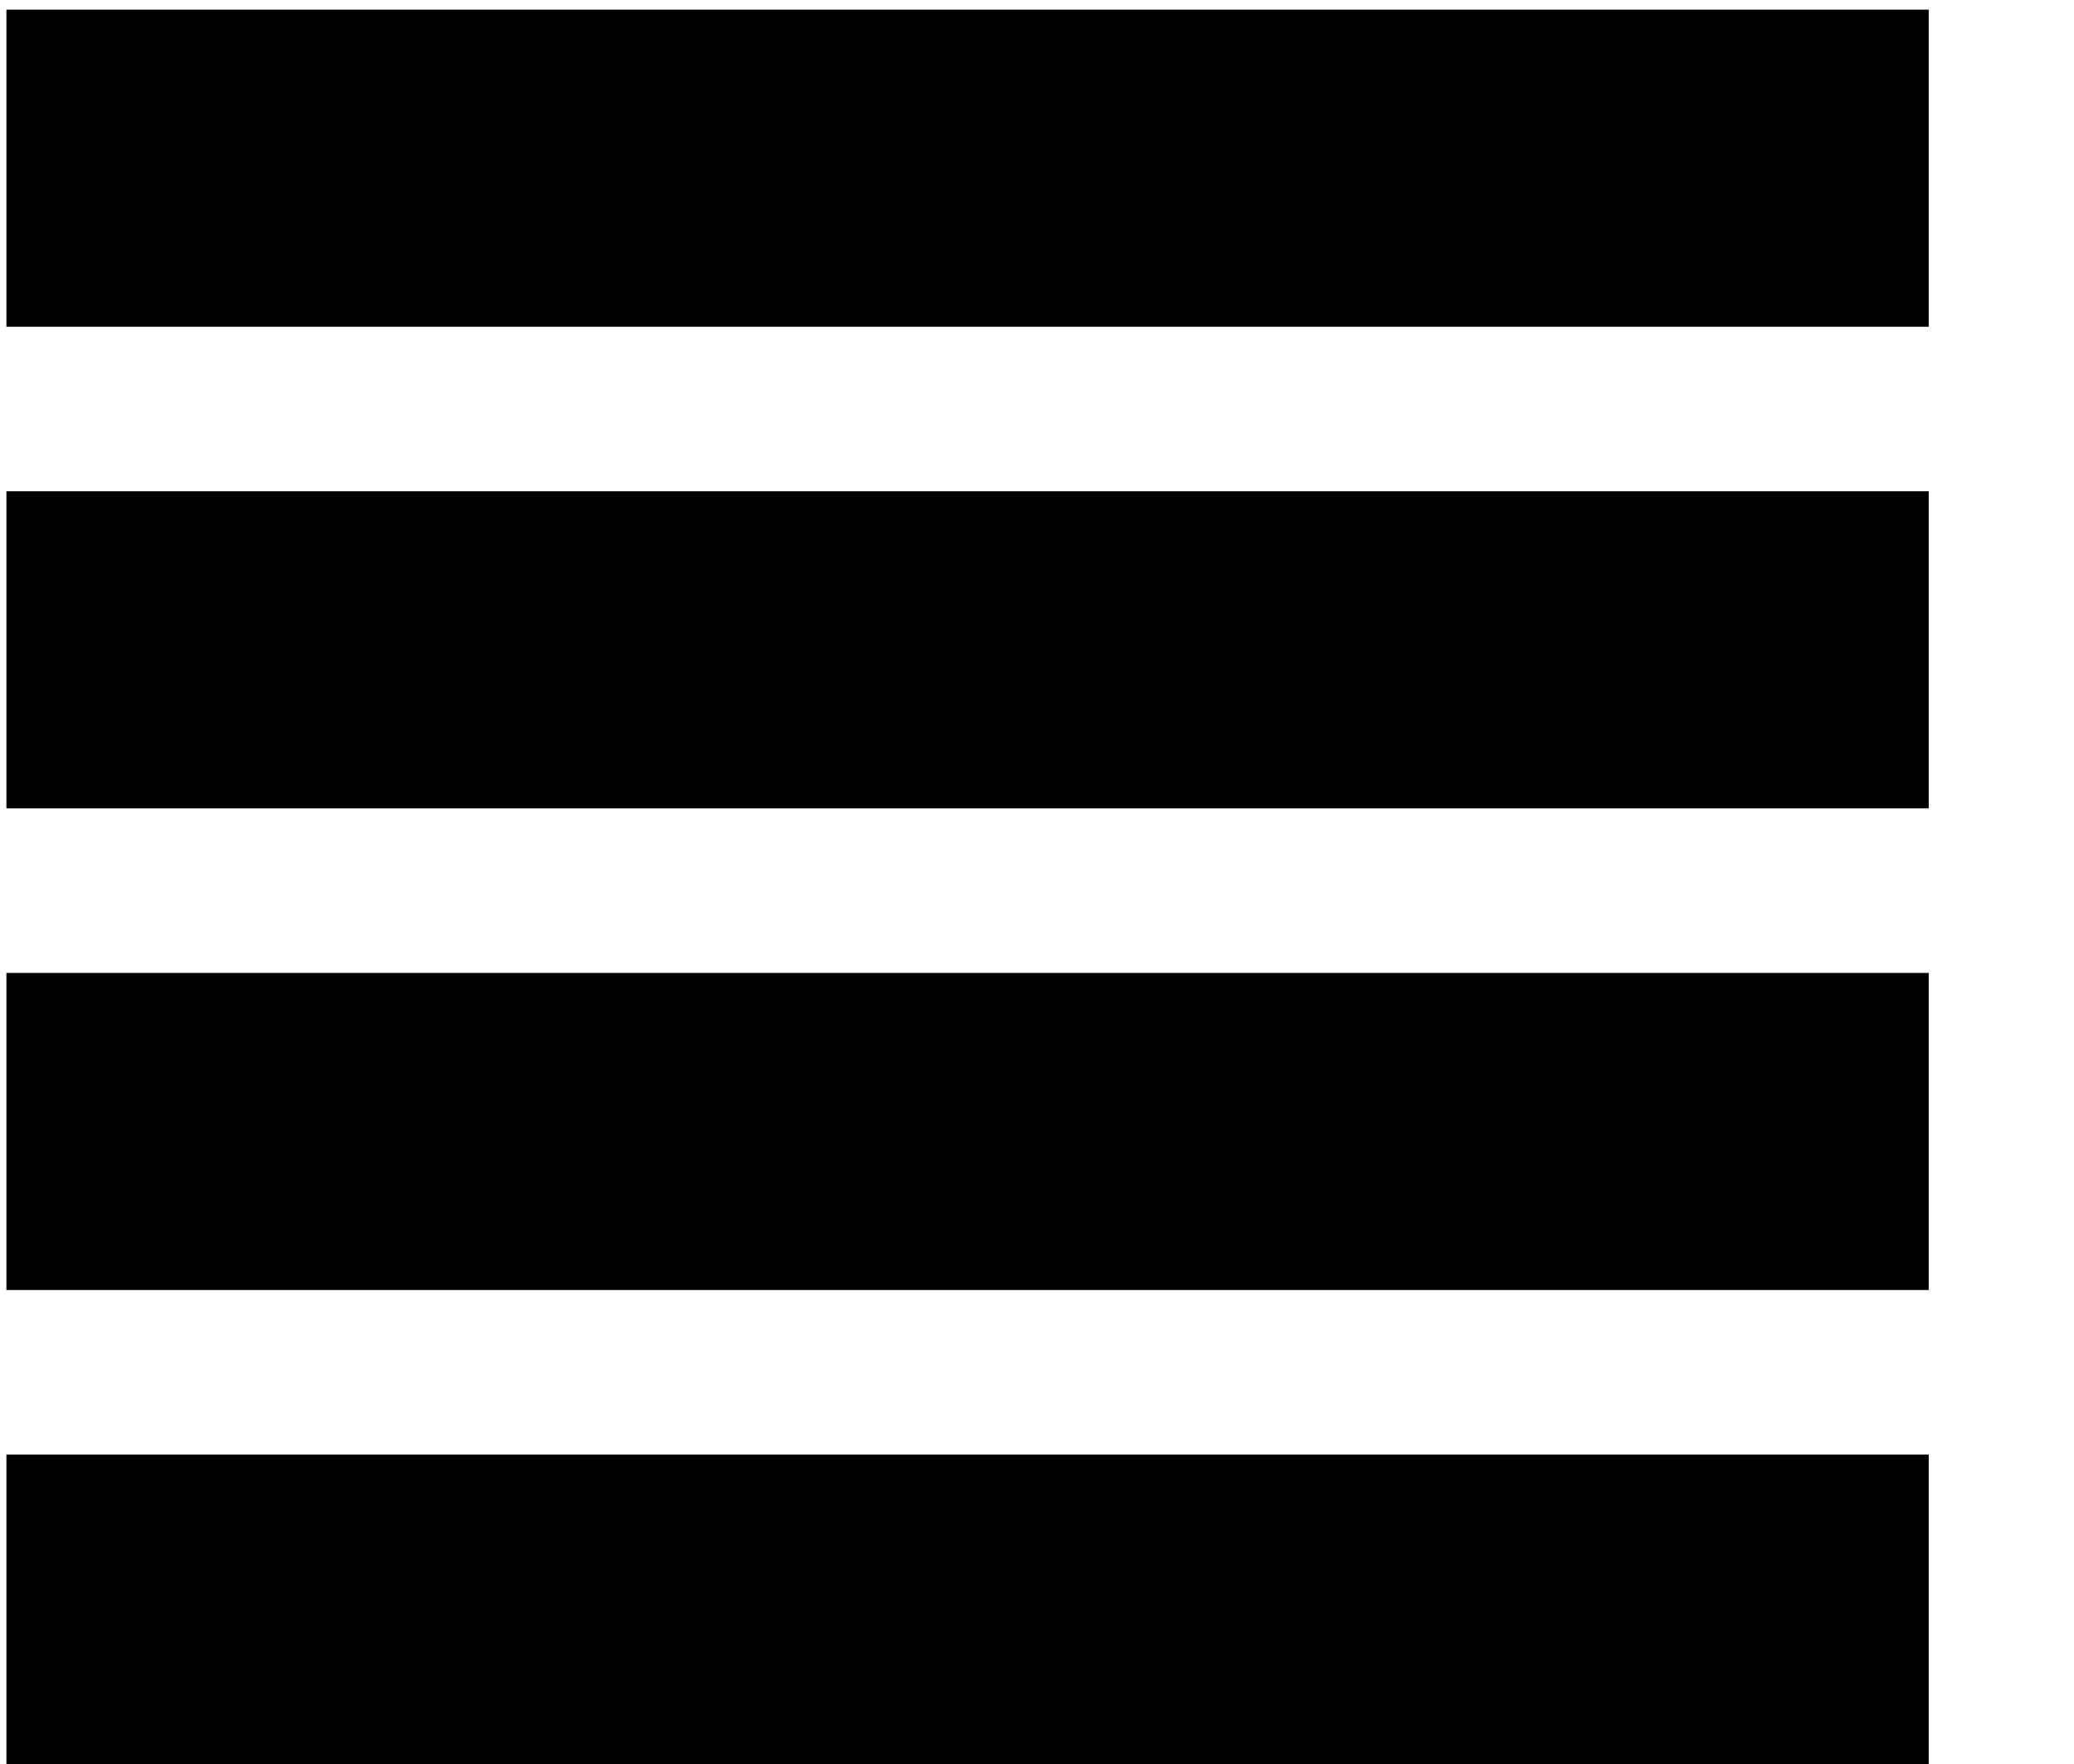
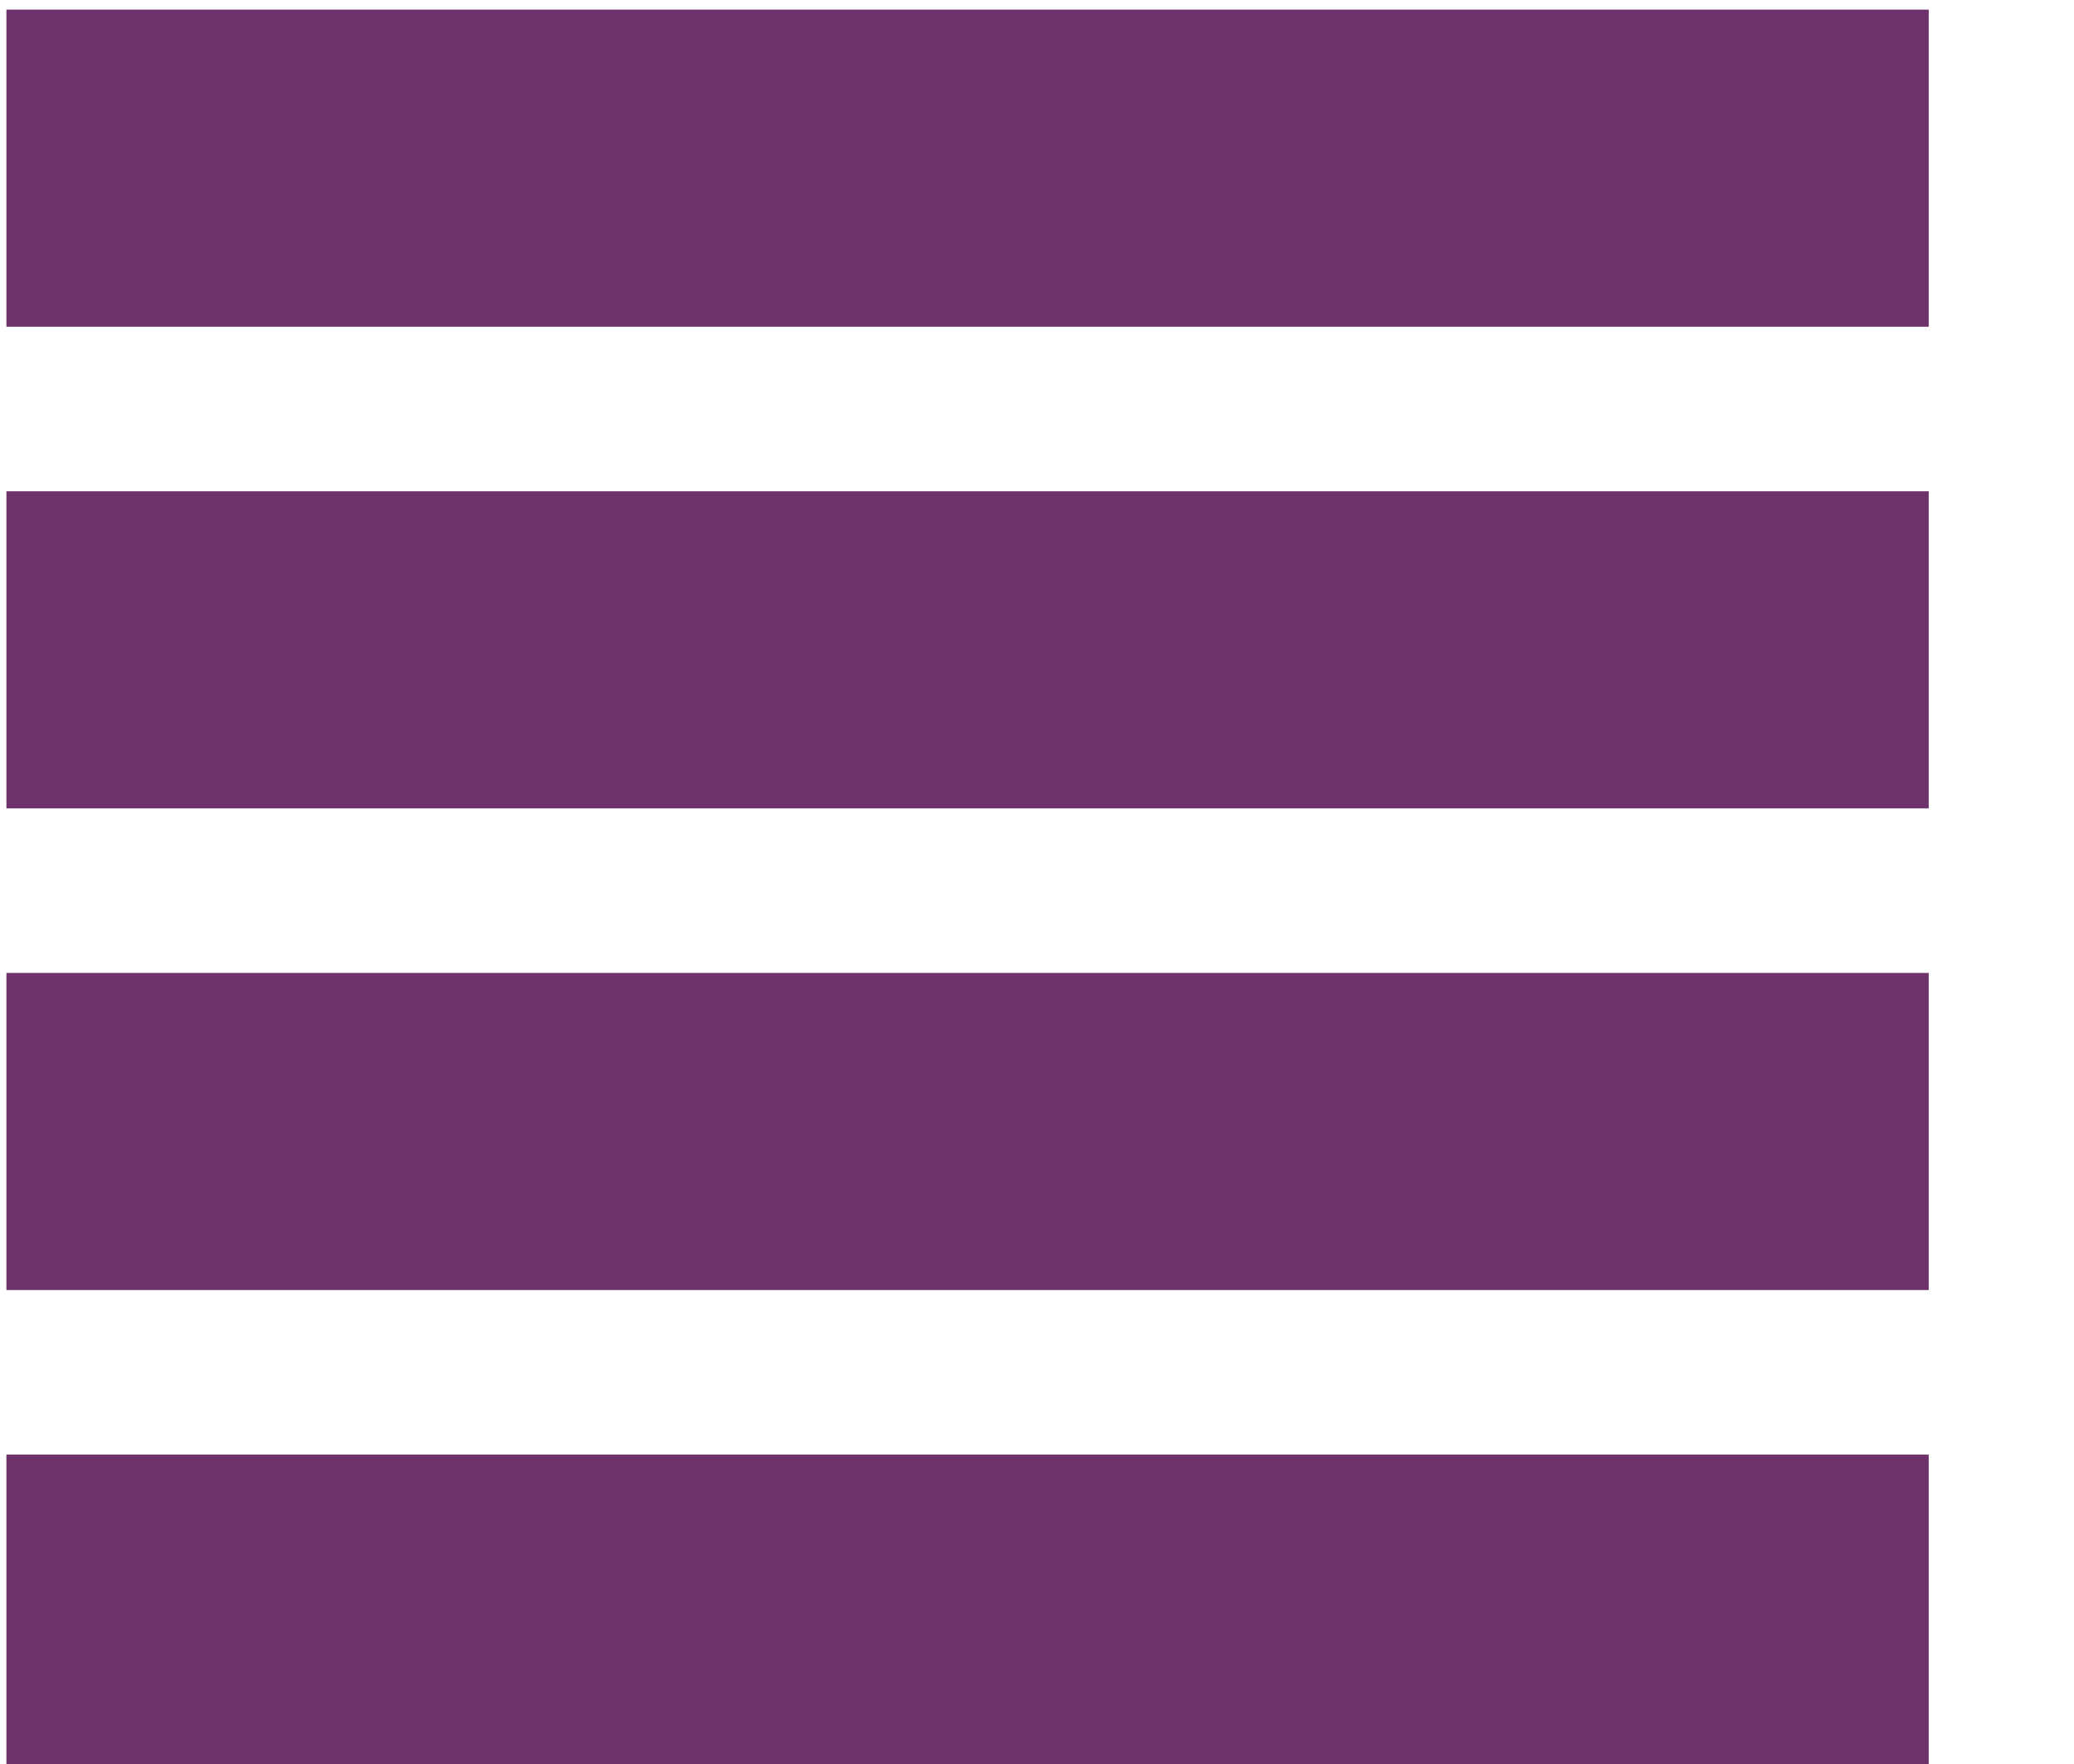
- <svg xmlns="http://www.w3.org/2000/svg" id="menu-open" version="1.1" x="0px" y="0px" viewBox="0 0 516.8 439.4" enable-background="new 0 0 516.8 439.4" xml:space="preserve">
-   <style>
- 
- @-webkit-keyframes l1-animation  {
- 	25% {
-     -webkit-transform-origin: 50% 50%;
-             transform-origin: 50% 50%;
- 		-webkit-transform: rotateZ(90deg) translateY(250%) translateX(38%)
- 		           scaleY(1.2) scaleX(0.9);
- 		        transform: rotateZ(90deg) translateY(250%) translateX(38%)
- 		           scaleY(1.2) scaleX(0.9);
- 	}
- 	100% {
-     -webkit-transform-origin: 50% 50%;
-             transform-origin: 50% 50%;
- 		-webkit-transform: rotateZ(90deg) translateY(250%) translateX(38%)
- 		           scaleY(1.2) scaleX(0.9);
- 		        transform: rotateZ(90deg) translateY(250%) translateX(38%)
- 		           scaleY(1.2) scaleX(0.9);
- 	}
- }
- 
- @keyframes l1-animation  {
- 	25% {
-     -webkit-transform-origin: 50% 50%;
-             transform-origin: 50% 50%;
- 		-webkit-transform: rotateZ(90deg) translateY(250%) translateX(38%)
- 		           scaleY(1.2) scaleX(0.9);
- 		        transform: rotateZ(90deg) translateY(250%) translateX(38%)
- 		           scaleY(1.2) scaleX(0.9);
- 	}
- 	100% {
-     -webkit-transform-origin: 50% 50%;
-             transform-origin: 50% 50%;
- 		-webkit-transform: rotateZ(90deg) translateY(250%) translateX(38%)
- 		           scaleY(1.2) scaleX(0.9);
- 		        transform: rotateZ(90deg) translateY(250%) translateX(38%)
- 		           scaleY(1.2) scaleX(0.9);
- 	}
- }
- 
- @-webkit-keyframes l2-animation  {
- 	50% {
-     -webkit-transform-origin: 0% 0%;
-             transform-origin: 0% 0%;
- 		-webkit-transform: rotateZ(0deg)
- 		           scaleX(1) translateX(0%) translateY(0%);
- 		        transform: rotateZ(0deg)
- 		           scaleX(1) translateX(0%) translateY(0%);
- 	}
- 	75% {
- 	    -webkit-transform-origin: 50% 50%;
- 	            transform-origin: 50% 50%;
- 			-webkit-transform: rotateZ(40deg)
- 			           scaleX(0.6) translateX(30%) translateY(-140%);
- 			        transform: rotateZ(40deg)
- 			           scaleX(0.6) translateX(30%) translateY(-140%);
- 	}
- 	100% {
- 	    -webkit-transform-origin: 50% 50%;
- 	            transform-origin: 50% 50%;
- 			-webkit-transform: rotateZ(40deg)
- 			           scaleX(0.6) translateX(30%) translateY(-140%);
- 			        transform: rotateZ(40deg)
- 			           scaleX(0.6) translateX(30%) translateY(-140%);
- 	}
- }
- 
- @keyframes l2-animation  {
- 	50% {
-     -webkit-transform-origin: 0% 0%;
-             transform-origin: 0% 0%;
- 		-webkit-transform: rotateZ(0deg)
- 		           scaleX(1) translateX(0%) translateY(0%);
- 		        transform: rotateZ(0deg)
- 		           scaleX(1) translateX(0%) translateY(0%);
- 	}
- 	75% {
- 	    -webkit-transform-origin: 50% 50%;
- 	            transform-origin: 50% 50%;
- 			-webkit-transform: rotateZ(40deg)
- 			           scaleX(0.6) translateX(30%) translateY(-140%);
- 			        transform: rotateZ(40deg)
- 			           scaleX(0.6) translateX(30%) translateY(-140%);
- 	}
- 	100% {
- 	    -webkit-transform-origin: 50% 50%;
- 	            transform-origin: 50% 50%;
- 			-webkit-transform: rotateZ(40deg)
- 			           scaleX(0.6) translateX(30%) translateY(-140%);
- 			        transform: rotateZ(40deg)
- 			           scaleX(0.6) translateX(30%) translateY(-140%);
- 	}
- }
- 
- @-webkit-keyframes l3-animation  {
- 	75% {
-     -webkit-transform-origin: 0% 0%;
-             transform-origin: 0% 0%;
- 		-webkit-transform: rotateZ(0deg)
- 		           scaleX(1) translateX(0%) translateY(0%);
- 		        transform: rotateZ(0deg)
- 		           scaleX(1) translateX(0%) translateY(0%);
- 	}
- 	100% {
- 	    -webkit-transform-origin: 50% 50%;
- 	            transform-origin: 50% 50%;
- 			-webkit-transform: rotateZ(-45deg)
- 			           scaleX(0.5) translateX(50%) translateY(120%);
- 			        transform: rotateZ(-45deg)
- 			           scaleX(0.5) translateX(50%) translateY(120%);
- 	}
- }
- 
- @keyframes l3-animation  {
- 	75% {
-     -webkit-transform-origin: 0% 0%;
-             transform-origin: 0% 0%;
- 		-webkit-transform: rotateZ(0deg)
- 		           scaleX(1) translateX(0%) translateY(0%);
- 		        transform: rotateZ(0deg)
- 		           scaleX(1) translateX(0%) translateY(0%);
- 	}
- 	100% {
- 	    -webkit-transform-origin: 50% 50%;
- 	            transform-origin: 50% 50%;
- 			-webkit-transform: rotateZ(-45deg)
- 			           scaleX(0.5) translateX(50%) translateY(120%);
- 			        transform: rotateZ(-45deg)
- 			           scaleX(0.5) translateX(50%) translateY(120%);
- 	}
- }
- 
- @-webkit-keyframes l4-animation  {
- 	25% {
- 		-webkit-transform: translateY(0%) translateX(0%)
- 		           scaleY(1) scaleX(1);
- 		        transform: translateY(0%) translateX(0%)
- 		           scaleY(1) scaleX(1);
- 	}
- 	50% {
-     -webkit-transform-origin: 50% 50%;
-             transform-origin: 50% 50%;
- 		-webkit-transform: translateY(-250%) translateX(8%)
- 		           scaleY(1.2) scaleX(0.7);
- 		        transform: translateY(-250%) translateX(8%)
- 		           scaleY(1.2) scaleX(0.7);
- 	}
- 	100% {
-     -webkit-transform-origin: 50% 50%;
-             transform-origin: 50% 50%;
- 		-webkit-transform: translateY(-250%) translateX(8%)
- 		           scaleY(1.2) scaleX(0.7);
- 		        transform: translateY(-250%) translateX(8%)
- 		           scaleY(1.2) scaleX(0.7);
- 	}
- }
- 
- @keyframes l4-animation  {
- 	25% {
- 		-webkit-transform: translateY(0%) translateX(0%)
- 		           scaleY(1) scaleX(1);
- 		        transform: translateY(0%) translateX(0%)
- 		           scaleY(1) scaleX(1);
- 	}
- 	50% {
-     -webkit-transform-origin: 50% 50%;
-             transform-origin: 50% 50%;
- 		-webkit-transform: translateY(-250%) translateX(8%)
- 		           scaleY(1.2) scaleX(0.7);
- 		        transform: translateY(-250%) translateX(8%)
- 		           scaleY(1.2) scaleX(0.7);
- 	}
- 	100% {
-     -webkit-transform-origin: 50% 50%;
-             transform-origin: 50% 50%;
- 		-webkit-transform: translateY(-250%) translateX(8%)
- 		           scaleY(1.2) scaleX(0.7);
- 		        transform: translateY(-250%) translateX(8%)
- 		           scaleY(1.2) scaleX(0.7);
- 	}
- }
- 
- 		#l1.menu-open {
- 		  transform-box: fill-box;
- 		  -webkit-animation : l1-animation 1.5s linear forwards;
- 		          animation : l1-animation 1.5s linear forwards;
- 		}
- 		#l1.menu-close {
- 		  transform-box: fill-box;
- 		  -webkit-animation : l1-animation 1.5s linear forwards reverse;
- 		          animation : l1-animation 1.5s linear forwards reverse;
- 		}
- 		#l2.menu-open {
- 		  transform-box: fill-box;
- 		  -webkit-animation : l2-animation 1.5s linear forwards;
- 		          animation : l2-animation 1.5s linear forwards;
- 		}
- 		#l2.menu-close {
- 		  transform-box: fill-box;
- 		  -webkit-animation : l2-animation 1.5s linear forwards reverse;
- 		          animation : l2-animation 1.5s linear forwards reverse;
- 		}
- 		#l3.menu-open {
- 		  transform-box: fill-box;
- 		  -webkit-animation : l3-animation 1.5s linear forwards;
- 		          animation : l3-animation 1.5s linear forwards;
- 		}
- 		#l3.menu-close {
- 		  transform-box: fill-box;
- 		  -webkit-animation : l3-animation 1.5s linear forwards reverse;
- 		          animation : l3-animation 1.5s linear forwards reverse;
- 		}
- 		#l4.menu-open {
- 		  transform-box: fill-box;
- 		  -webkit-animation : l4-animation 1.5s linear forwards;
- 		          animation : l4-animation 1.5s linear forwards;
- 		}
- 		#l4.menu-close {
- 		  transform-box: fill-box;
- 		  -webkit-animation : l4-animation 1.5s linear forwards reverse;
- 		          animation : l4-animation 1.5s linear forwards reverse;
- 		}
+ <svg xmlns="http://www.w3.org/2000/svg" version="1.1" id="menu-open" x="0px" y="0px" viewBox="0 0 516.8 439.4" style="enable-background:new 0 0 516.8 439.4;" xml:space="preserve">
+   <style type="text/css">
+ 	.st0{fill:#6D316C;}
+ 
+ 	@-webkit-keyframes l1-animation  {
+ 		25% {
+ 	    -webkit-transform-origin: 50% 50%;
+ 	            transform-origin: 50% 50%;
+ 			-webkit-transform: rotateZ(90deg) translateY(250%) translateX(38%)
+ 			           scaleY(1.2) scaleX(0.9);
+ 			        transform: rotateZ(90deg) translateY(250%) translateX(38%)
+ 			           scaleY(1.2) scaleX(0.9);
+ 		}
+ 		100% {
+ 	    -webkit-transform-origin: 50% 50%;
+ 	            transform-origin: 50% 50%;
+ 			-webkit-transform: rotateZ(90deg) translateY(250%) translateX(38%)
+ 			           scaleY(1.2) scaleX(0.9);
+ 			        transform: rotateZ(90deg) translateY(250%) translateX(38%)
+ 			           scaleY(1.2) scaleX(0.9);
+ 		}
+ 	}
+ 
+ 	@keyframes l1-animation  {
+ 		25% {
+ 	    -webkit-transform-origin: 50% 50%;
+ 	            transform-origin: 50% 50%;
+ 			-webkit-transform: rotateZ(90deg) translateY(250%) translateX(38%)
+ 			           scaleY(1.2) scaleX(0.9);
+ 			        transform: rotateZ(90deg) translateY(250%) translateX(38%)
+ 			           scaleY(1.2) scaleX(0.9);
+ 		}
+ 		100% {
+ 	    -webkit-transform-origin: 50% 50%;
+ 	            transform-origin: 50% 50%;
+ 			-webkit-transform: rotateZ(90deg) translateY(250%) translateX(38%)
+ 			           scaleY(1.2) scaleX(0.9);
+ 			        transform: rotateZ(90deg) translateY(250%) translateX(38%)
+ 			           scaleY(1.2) scaleX(0.9);
+ 		}
+ 	}
+ 
+ 	@-webkit-keyframes l2-animation  {
+ 		50% {
+ 	    -webkit-transform-origin: 0% 0%;
+ 	            transform-origin: 0% 0%;
+ 			-webkit-transform: rotateZ(0deg)
+ 			           scaleX(1) translateX(0%) translateY(0%);
+ 			        transform: rotateZ(0deg)
+ 			           scaleX(1) translateX(0%) translateY(0%);
+ 		}
+ 		75% {
+ 		    -webkit-transform-origin: 50% 50%;
+ 		            transform-origin: 50% 50%;
+ 				-webkit-transform: rotateZ(40deg)
+ 				           scaleX(0.6) translateX(30%) translateY(-140%);
+ 				        transform: rotateZ(40deg)
+ 				           scaleX(0.6) translateX(30%) translateY(-140%);
+ 		}
+ 		100% {
+ 		    -webkit-transform-origin: 50% 50%;
+ 		            transform-origin: 50% 50%;
+ 				-webkit-transform: rotateZ(40deg)
+ 				           scaleX(0.6) translateX(30%) translateY(-140%);
+ 				        transform: rotateZ(40deg)
+ 				           scaleX(0.6) translateX(30%) translateY(-140%);
+ 		}
+ 	}
+ 
+ 	@keyframes l2-animation  {
+ 		50% {
+ 	    -webkit-transform-origin: 0% 0%;
+ 	            transform-origin: 0% 0%;
+ 			-webkit-transform: rotateZ(0deg)
+ 			           scaleX(1) translateX(0%) translateY(0%);
+ 			        transform: rotateZ(0deg)
+ 			           scaleX(1) translateX(0%) translateY(0%);
+ 		}
+ 		75% {
+ 		    -webkit-transform-origin: 50% 50%;
+ 		            transform-origin: 50% 50%;
+ 				-webkit-transform: rotateZ(40deg)
+ 				           scaleX(0.6) translateX(30%) translateY(-140%);
+ 				        transform: rotateZ(40deg)
+ 				           scaleX(0.6) translateX(30%) translateY(-140%);
+ 		}
+ 		100% {
+ 		    -webkit-transform-origin: 50% 50%;
+ 		            transform-origin: 50% 50%;
+ 				-webkit-transform: rotateZ(40deg)
+ 				           scaleX(0.6) translateX(30%) translateY(-140%);
+ 				        transform: rotateZ(40deg)
+ 				           scaleX(0.6) translateX(30%) translateY(-140%);
+ 		}
+ 	}
+ 
+ 	@-webkit-keyframes l3-animation  {
+ 		75% {
+ 	    -webkit-transform-origin: 0% 0%;
+ 	            transform-origin: 0% 0%;
+ 			-webkit-transform: rotateZ(0deg)
+ 			           scaleX(1) translateX(0%) translateY(0%);
+ 			        transform: rotateZ(0deg)
+ 			           scaleX(1) translateX(0%) translateY(0%);
+ 		}
+ 		100% {
+ 		    -webkit-transform-origin: 50% 50%;
+ 		            transform-origin: 50% 50%;
+ 				-webkit-transform: rotateZ(-45deg)
+ 				           scaleX(0.5) translateX(50%) translateY(120%);
+ 				        transform: rotateZ(-45deg)
+ 				           scaleX(0.5) translateX(50%) translateY(120%);
+ 		}
+ 	}
+ 
+ 	@keyframes l3-animation  {
+ 		75% {
+ 	    -webkit-transform-origin: 0% 0%;
+ 	            transform-origin: 0% 0%;
+ 			-webkit-transform: rotateZ(0deg)
+ 			           scaleX(1) translateX(0%) translateY(0%);
+ 			        transform: rotateZ(0deg)
+ 			           scaleX(1) translateX(0%) translateY(0%);
+ 		}
+ 		100% {
+ 		    -webkit-transform-origin: 50% 50%;
+ 		            transform-origin: 50% 50%;
+ 				-webkit-transform: rotateZ(-45deg)
+ 				           scaleX(0.5) translateX(50%) translateY(120%);
+ 				        transform: rotateZ(-45deg)
+ 				           scaleX(0.5) translateX(50%) translateY(120%);
+ 		}
+ 	}
+ 
+ 	@-webkit-keyframes l4-animation  {
+ 		25% {
+ 			-webkit-transform: translateY(0%) translateX(0%)
+ 			           scaleY(1) scaleX(1);
+ 			        transform: translateY(0%) translateX(0%)
+ 			           scaleY(1) scaleX(1);
+ 		}
+ 		50% {
+ 	    -webkit-transform-origin: 50% 50%;
+ 	            transform-origin: 50% 50%;
+ 			-webkit-transform: translateY(-250%) translateX(8%)
+ 			           scaleY(1.2) scaleX(0.7);
+ 			        transform: translateY(-250%) translateX(8%)
+ 			           scaleY(1.2) scaleX(0.7);
+ 		}
+ 		100% {
+ 	    -webkit-transform-origin: 50% 50%;
+ 	            transform-origin: 50% 50%;
+ 			-webkit-transform: translateY(-250%) translateX(8%)
+ 			           scaleY(1.2) scaleX(0.7);
+ 			        transform: translateY(-250%) translateX(8%)
+ 			           scaleY(1.2) scaleX(0.7);
+ 		}
+ 	}
+ 
+ 	@keyframes l4-animation  {
+ 		25% {
+ 			-webkit-transform: translateY(0%) translateX(0%)
+ 			           scaleY(1) scaleX(1);
+ 			        transform: translateY(0%) translateX(0%)
+ 			           scaleY(1) scaleX(1);
+ 		}
+ 		50% {
+ 	    -webkit-transform-origin: 50% 50%;
+ 	            transform-origin: 50% 50%;
+ 			-webkit-transform: translateY(-250%) translateX(8%)
+ 			           scaleY(1.2) scaleX(0.7);
+ 			        transform: translateY(-250%) translateX(8%)
+ 			           scaleY(1.2) scaleX(0.7);
+ 		}
+ 		100% {
+ 	    -webkit-transform-origin: 50% 50%;
+ 	            transform-origin: 50% 50%;
+ 			-webkit-transform: translateY(-250%) translateX(8%)
+ 			           scaleY(1.2) scaleX(0.7);
+ 			        transform: translateY(-250%) translateX(8%)
+ 			           scaleY(1.2) scaleX(0.7);
+ 		}
+ 	}
+ 
+ 			#l1.menu-open {
+ 			  transform-box: fill-box;
+ 			  -webkit-animation : l1-animation 1.5s linear forwards;
+ 			          animation : l1-animation 1.5s linear forwards;
+ 			}
+ 			#l1.menu-close {
+ 			  transform-box: fill-box;
+ 			  -webkit-animation : l1-animation 1.5s linear forwards reverse;
+ 			          animation : l1-animation 1.5s linear forwards reverse;
+ 			}
+ 			#l2.menu-open {
+ 			  transform-box: fill-box;
+ 			  -webkit-animation : l2-animation 1.5s linear forwards;
+ 			          animation : l2-animation 1.5s linear forwards;
+ 			}
+ 			#l2.menu-close {
+ 			  transform-box: fill-box;
+ 			  -webkit-animation : l2-animation 1.5s linear forwards reverse;
+ 			          animation : l2-animation 1.5s linear forwards reverse;
+ 			}
+ 			#l3.menu-open {
+ 			  transform-box: fill-box;
+ 			  -webkit-animation : l3-animation 1.5s linear forwards;
+ 			          animation : l3-animation 1.5s linear forwards;
+ 			}
+ 			#l3.menu-close {
+ 			  transform-box: fill-box;
+ 			  -webkit-animation : l3-animation 1.5s linear forwards reverse;
+ 			          animation : l3-animation 1.5s linear forwards reverse;
+ 			}
+ 			#l4.menu-open {
+ 			  transform-box: fill-box;
+ 			  -webkit-animation : l4-animation 1.5s linear forwards;
+ 			          animation : l4-animation 1.5s linear forwards;
+ 			}
+ 			#l4.menu-close {
+ 			  transform-box: fill-box;
+ 			  -webkit-animation : l4-animation 1.5s linear forwards reverse;
+ 			          animation : l4-animation 1.5s linear forwards reverse;
+ 			}

</style>
  <g id="Layer_1">
-     <rect id="l1" x="1.6" y="2.4" width="479" height="79" />
-     <rect id="l2" x="1.6" y="122.4" width="479" height="79" />
-     <rect id="l3" x="1.6" y="242.4" width="479" height="79" />
-     <rect id="l4" x="1.6" y="362.4" width="479" height="79" />
+     <rect id="l1" x="1.6" y="2.4" class="st0" width="479" height="79" />
+     <rect id="l2" x="1.6" y="122.4" class="st0" width="479" height="79" />
+     <rect id="l3" x="1.6" y="242.4" class="st0" width="479" height="79" />
+     <rect id="l4" x="1.6" y="362.4" class="st0" width="479" height="79" />
  </g>
</svg>
